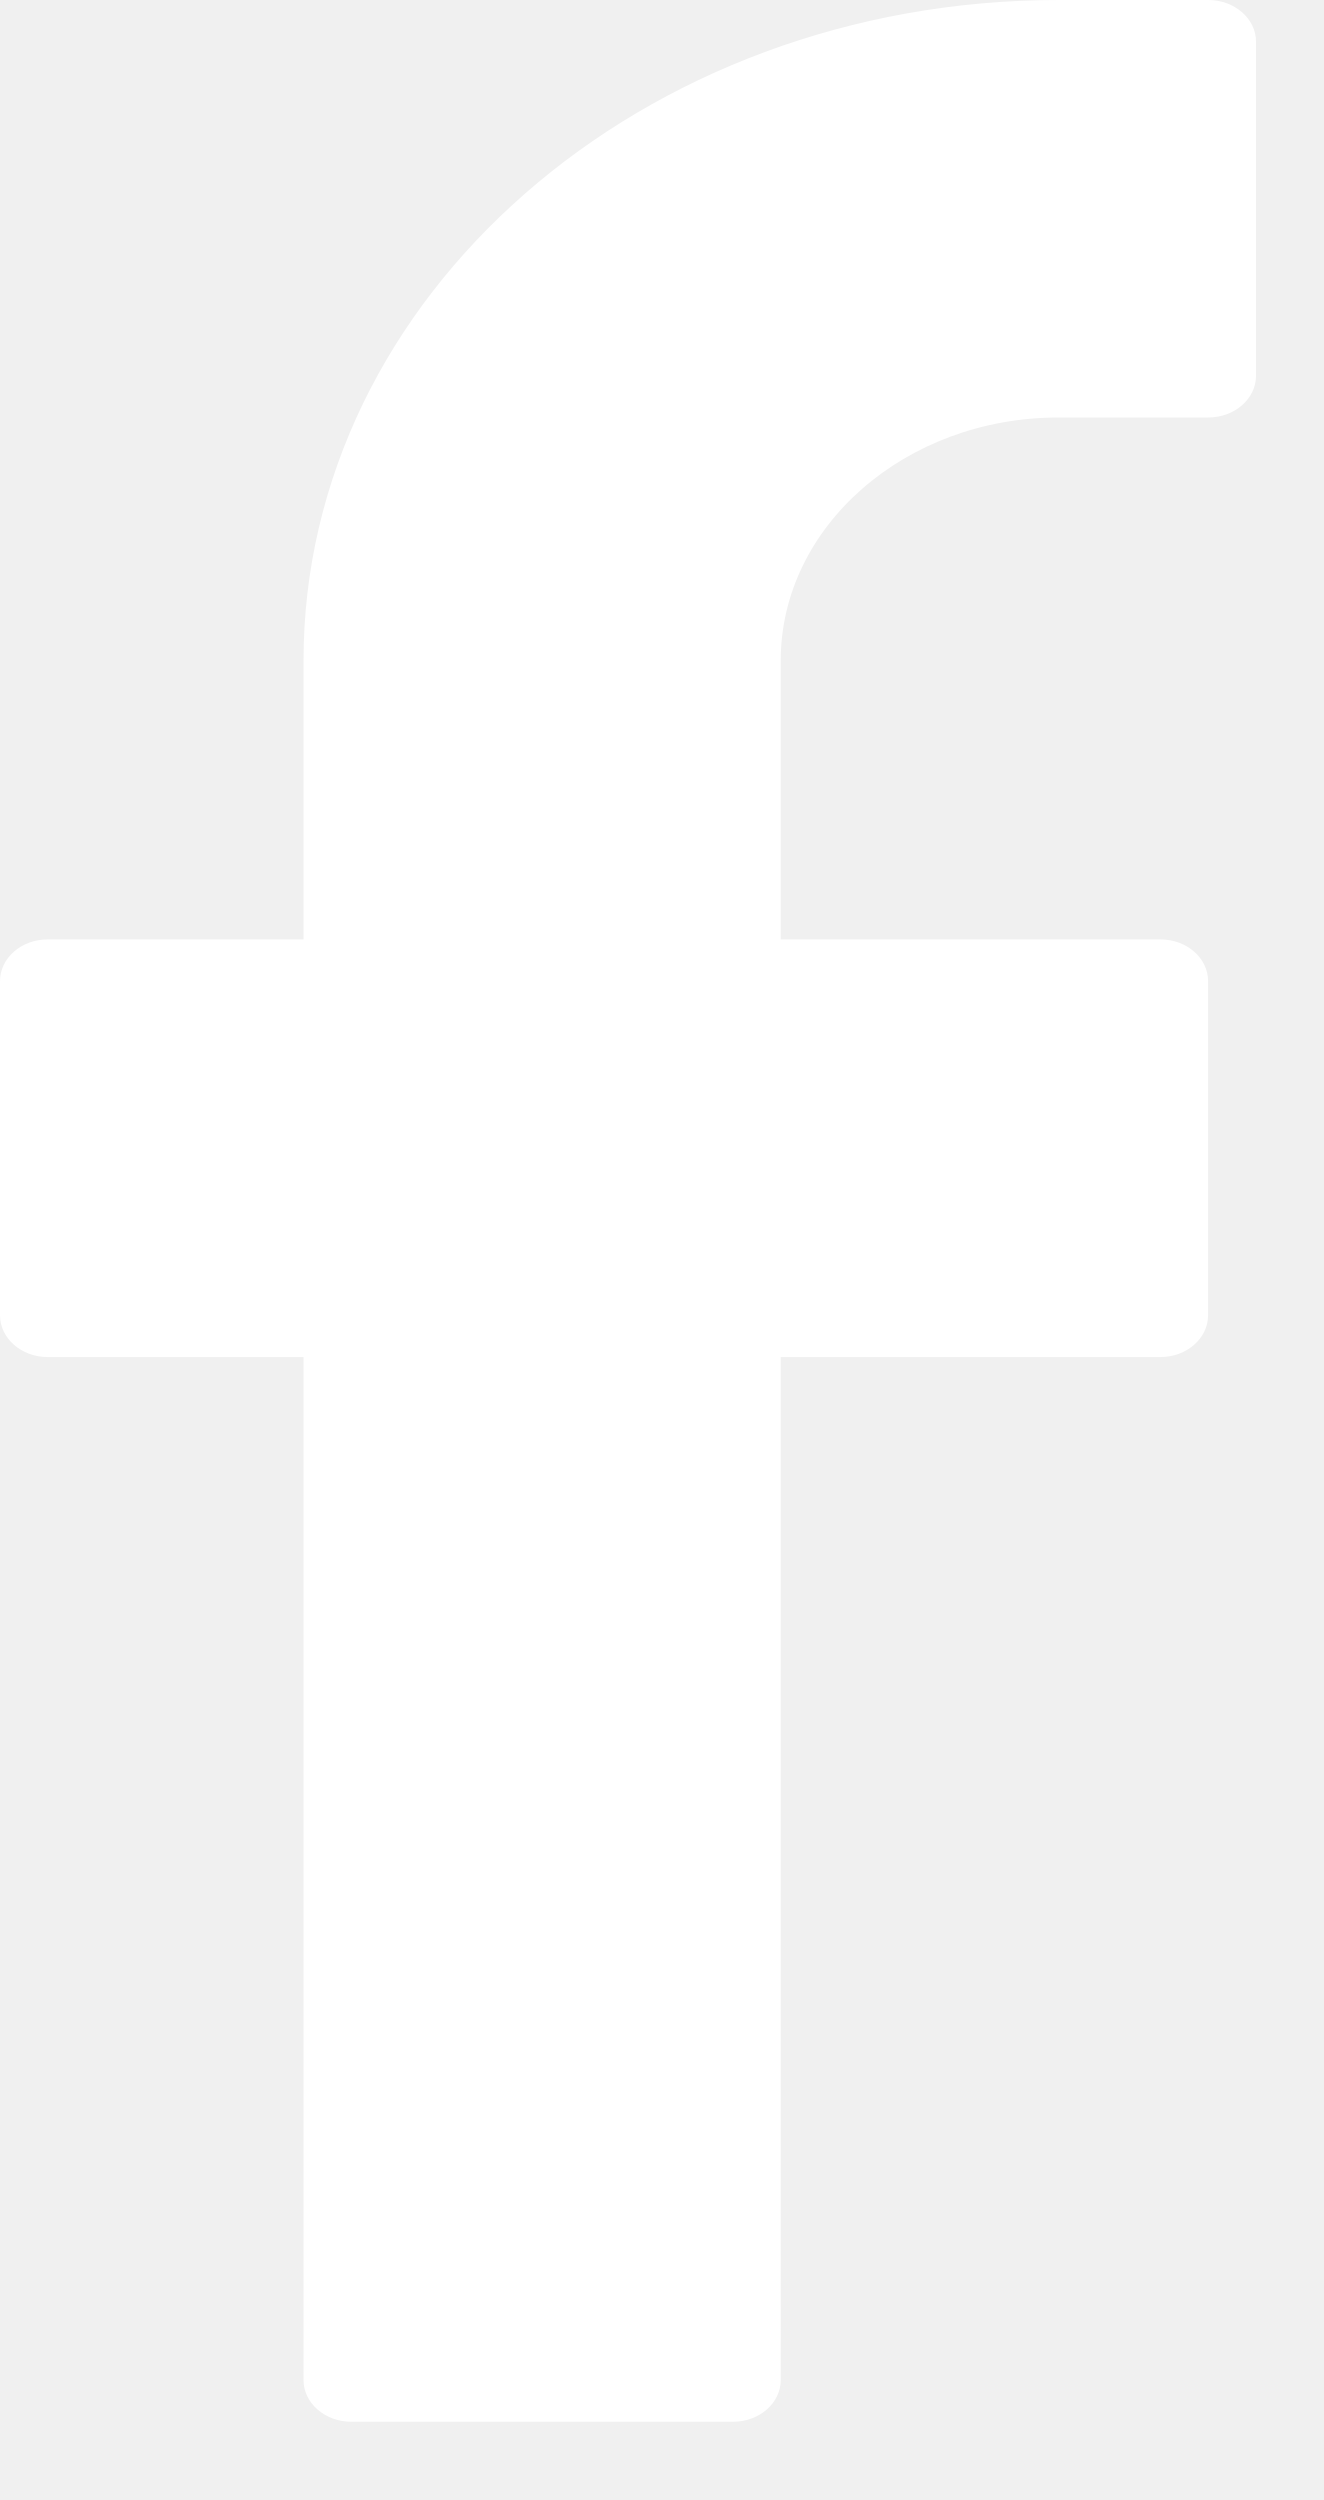
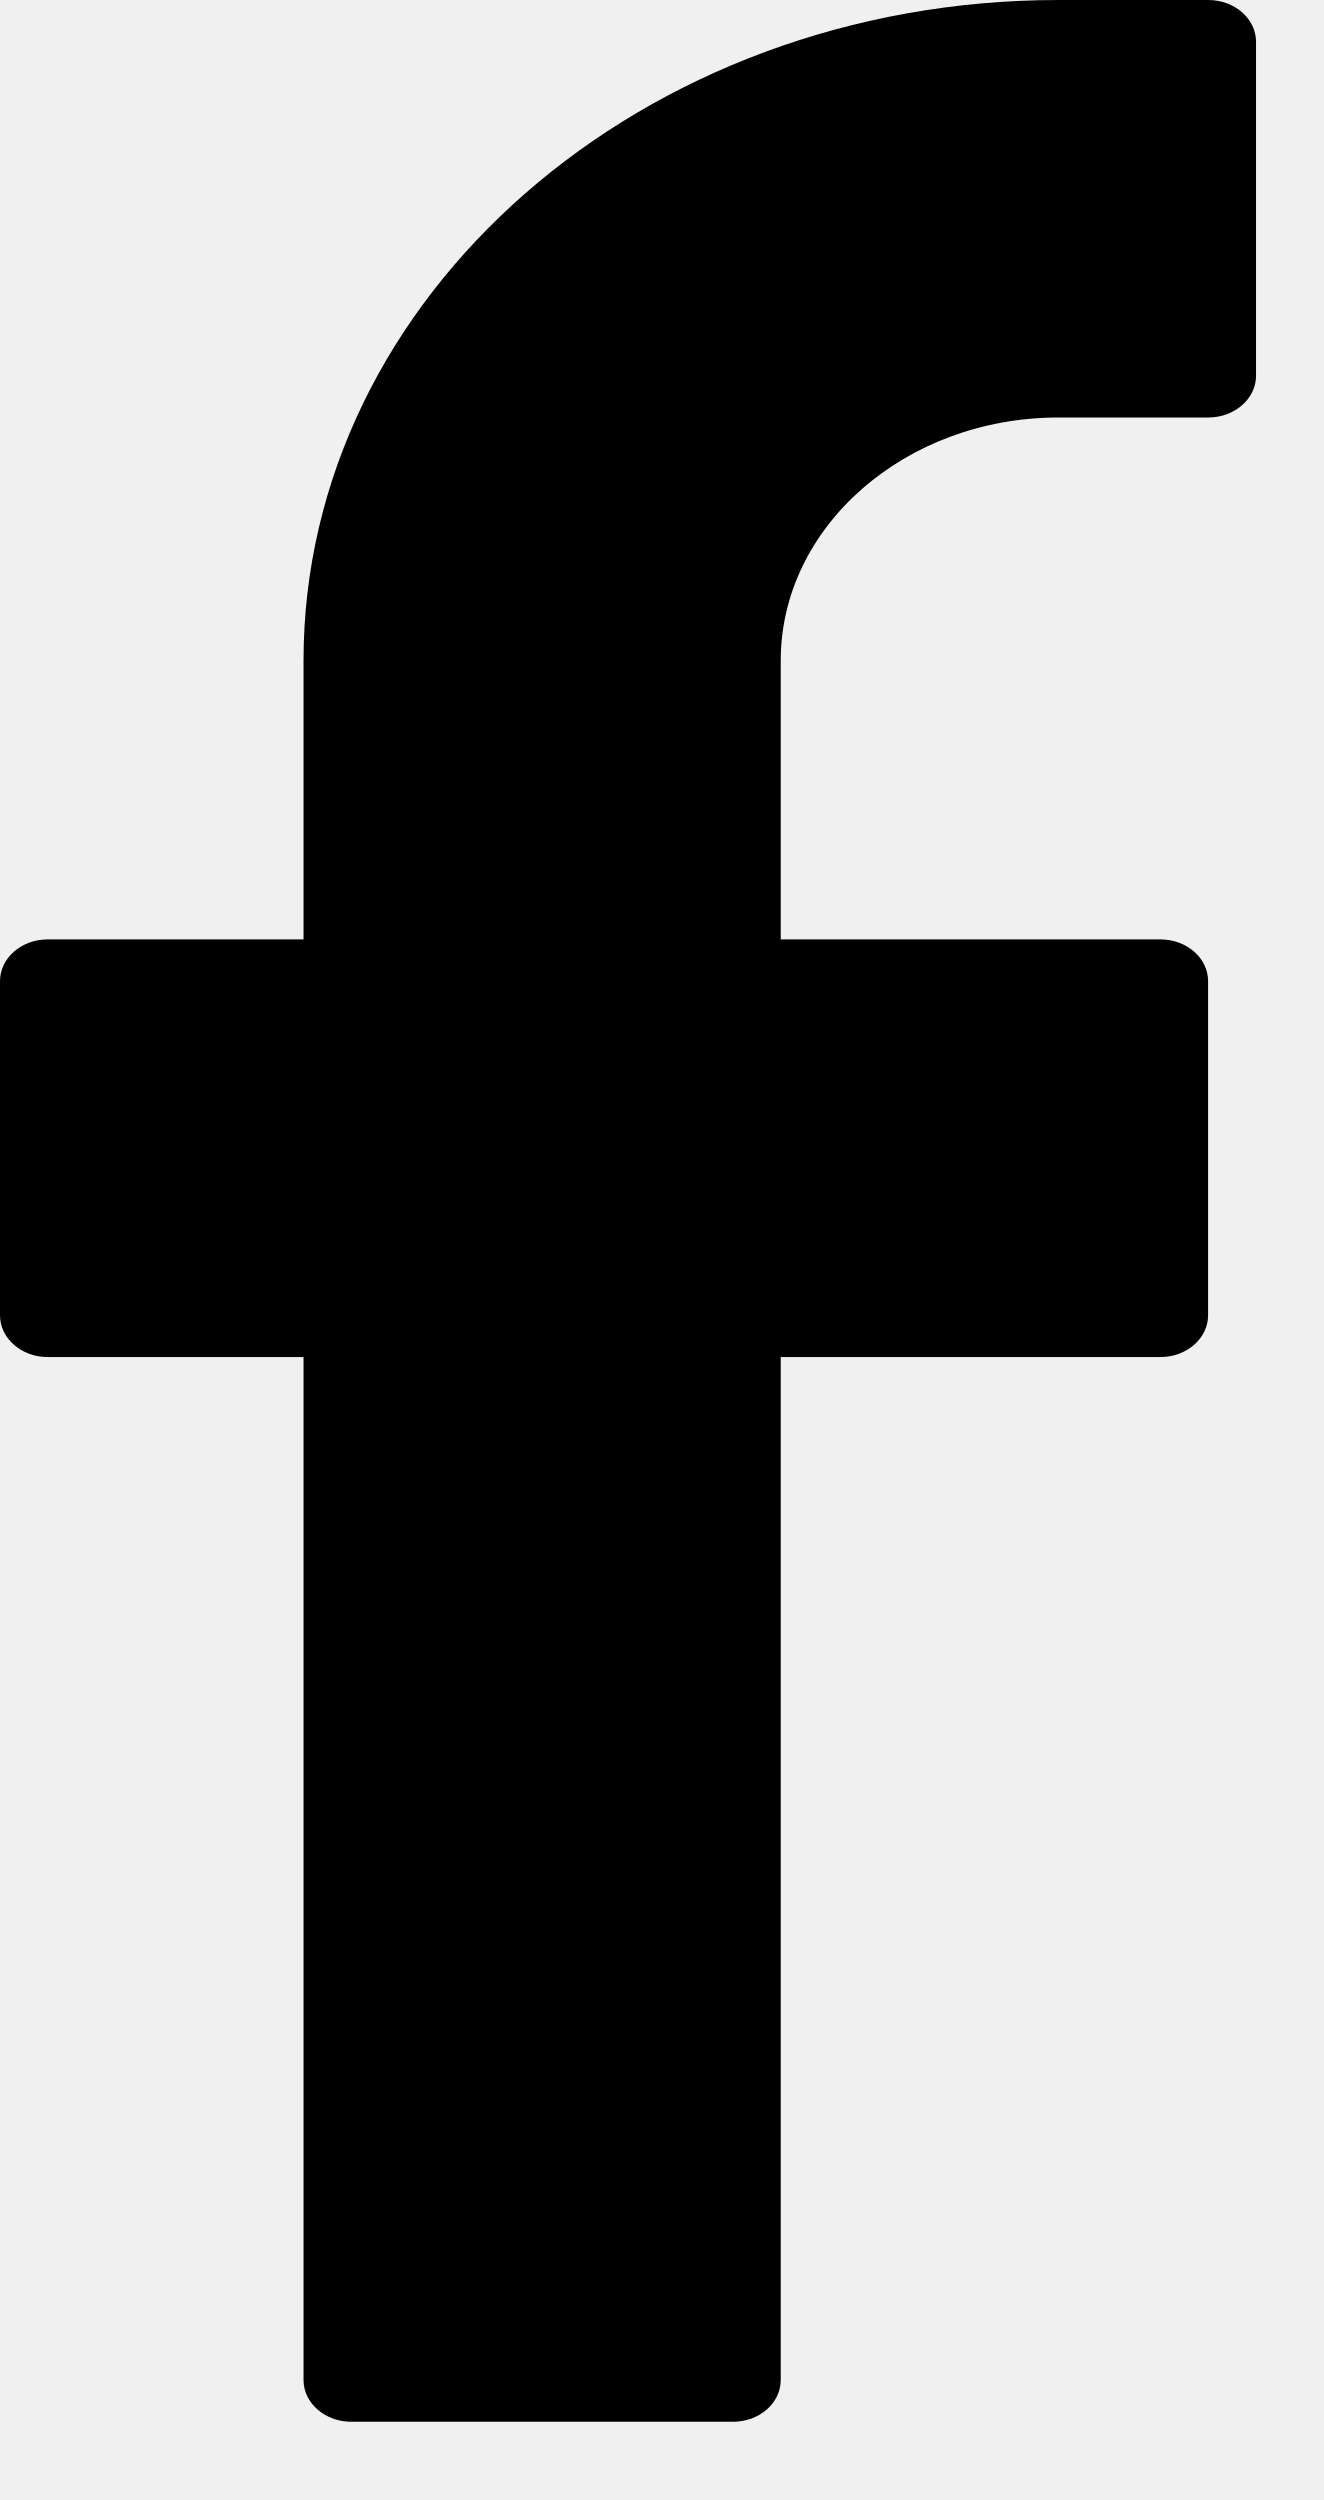
- <svg xmlns="http://www.w3.org/2000/svg" width="9" height="17" viewBox="0 0 9 17" fill="none">
-   <path d="M8.216 0H7.198C4.367 0 2.064 2.015 2.064 4.492V6.388H0.324C0.145 6.388 0 6.515 0 6.672V8.944C0 9.1 0.145 9.228 0.324 9.228H2.064V16.184C2.064 16.341 2.21 16.468 2.389 16.468H4.984C5.164 16.468 5.309 16.341 5.309 16.184V9.228H7.891C8.07 9.228 8.215 9.1 8.215 8.944V6.672C8.215 6.515 8.07 6.388 7.891 6.388H5.309V4.492C5.309 3.581 6.156 2.839 7.198 2.839H8.216C8.395 2.839 8.541 2.712 8.541 2.555V0.284C8.541 0.127 8.395 0 8.216 0Z" fill="white" />
+ <svg xmlns="http://www.w3.org/2000/svg" width="9" height="17" viewBox="0 0 9 17">
+   <path d="M8.216 0H7.198C4.367 0 2.064 2.015 2.064 4.492V6.388H0.324C0.145 6.388 0 6.515 0 6.672V8.944C0 9.1 0.145 9.228 0.324 9.228H2.064V16.184C2.064 16.341 2.21 16.468 2.389 16.468H4.984C5.164 16.468 5.309 16.341 5.309 16.184V9.228H7.891C8.07 9.228 8.215 9.1 8.215 8.944V6.672C8.215 6.515 8.07 6.388 7.891 6.388H5.309V4.492C5.309 3.581 6.156 2.839 7.198 2.839H8.216C8.395 2.839 8.541 2.712 8.541 2.555V0.284C8.541 0.127 8.395 0 8.216 0Z" />
</svg>
